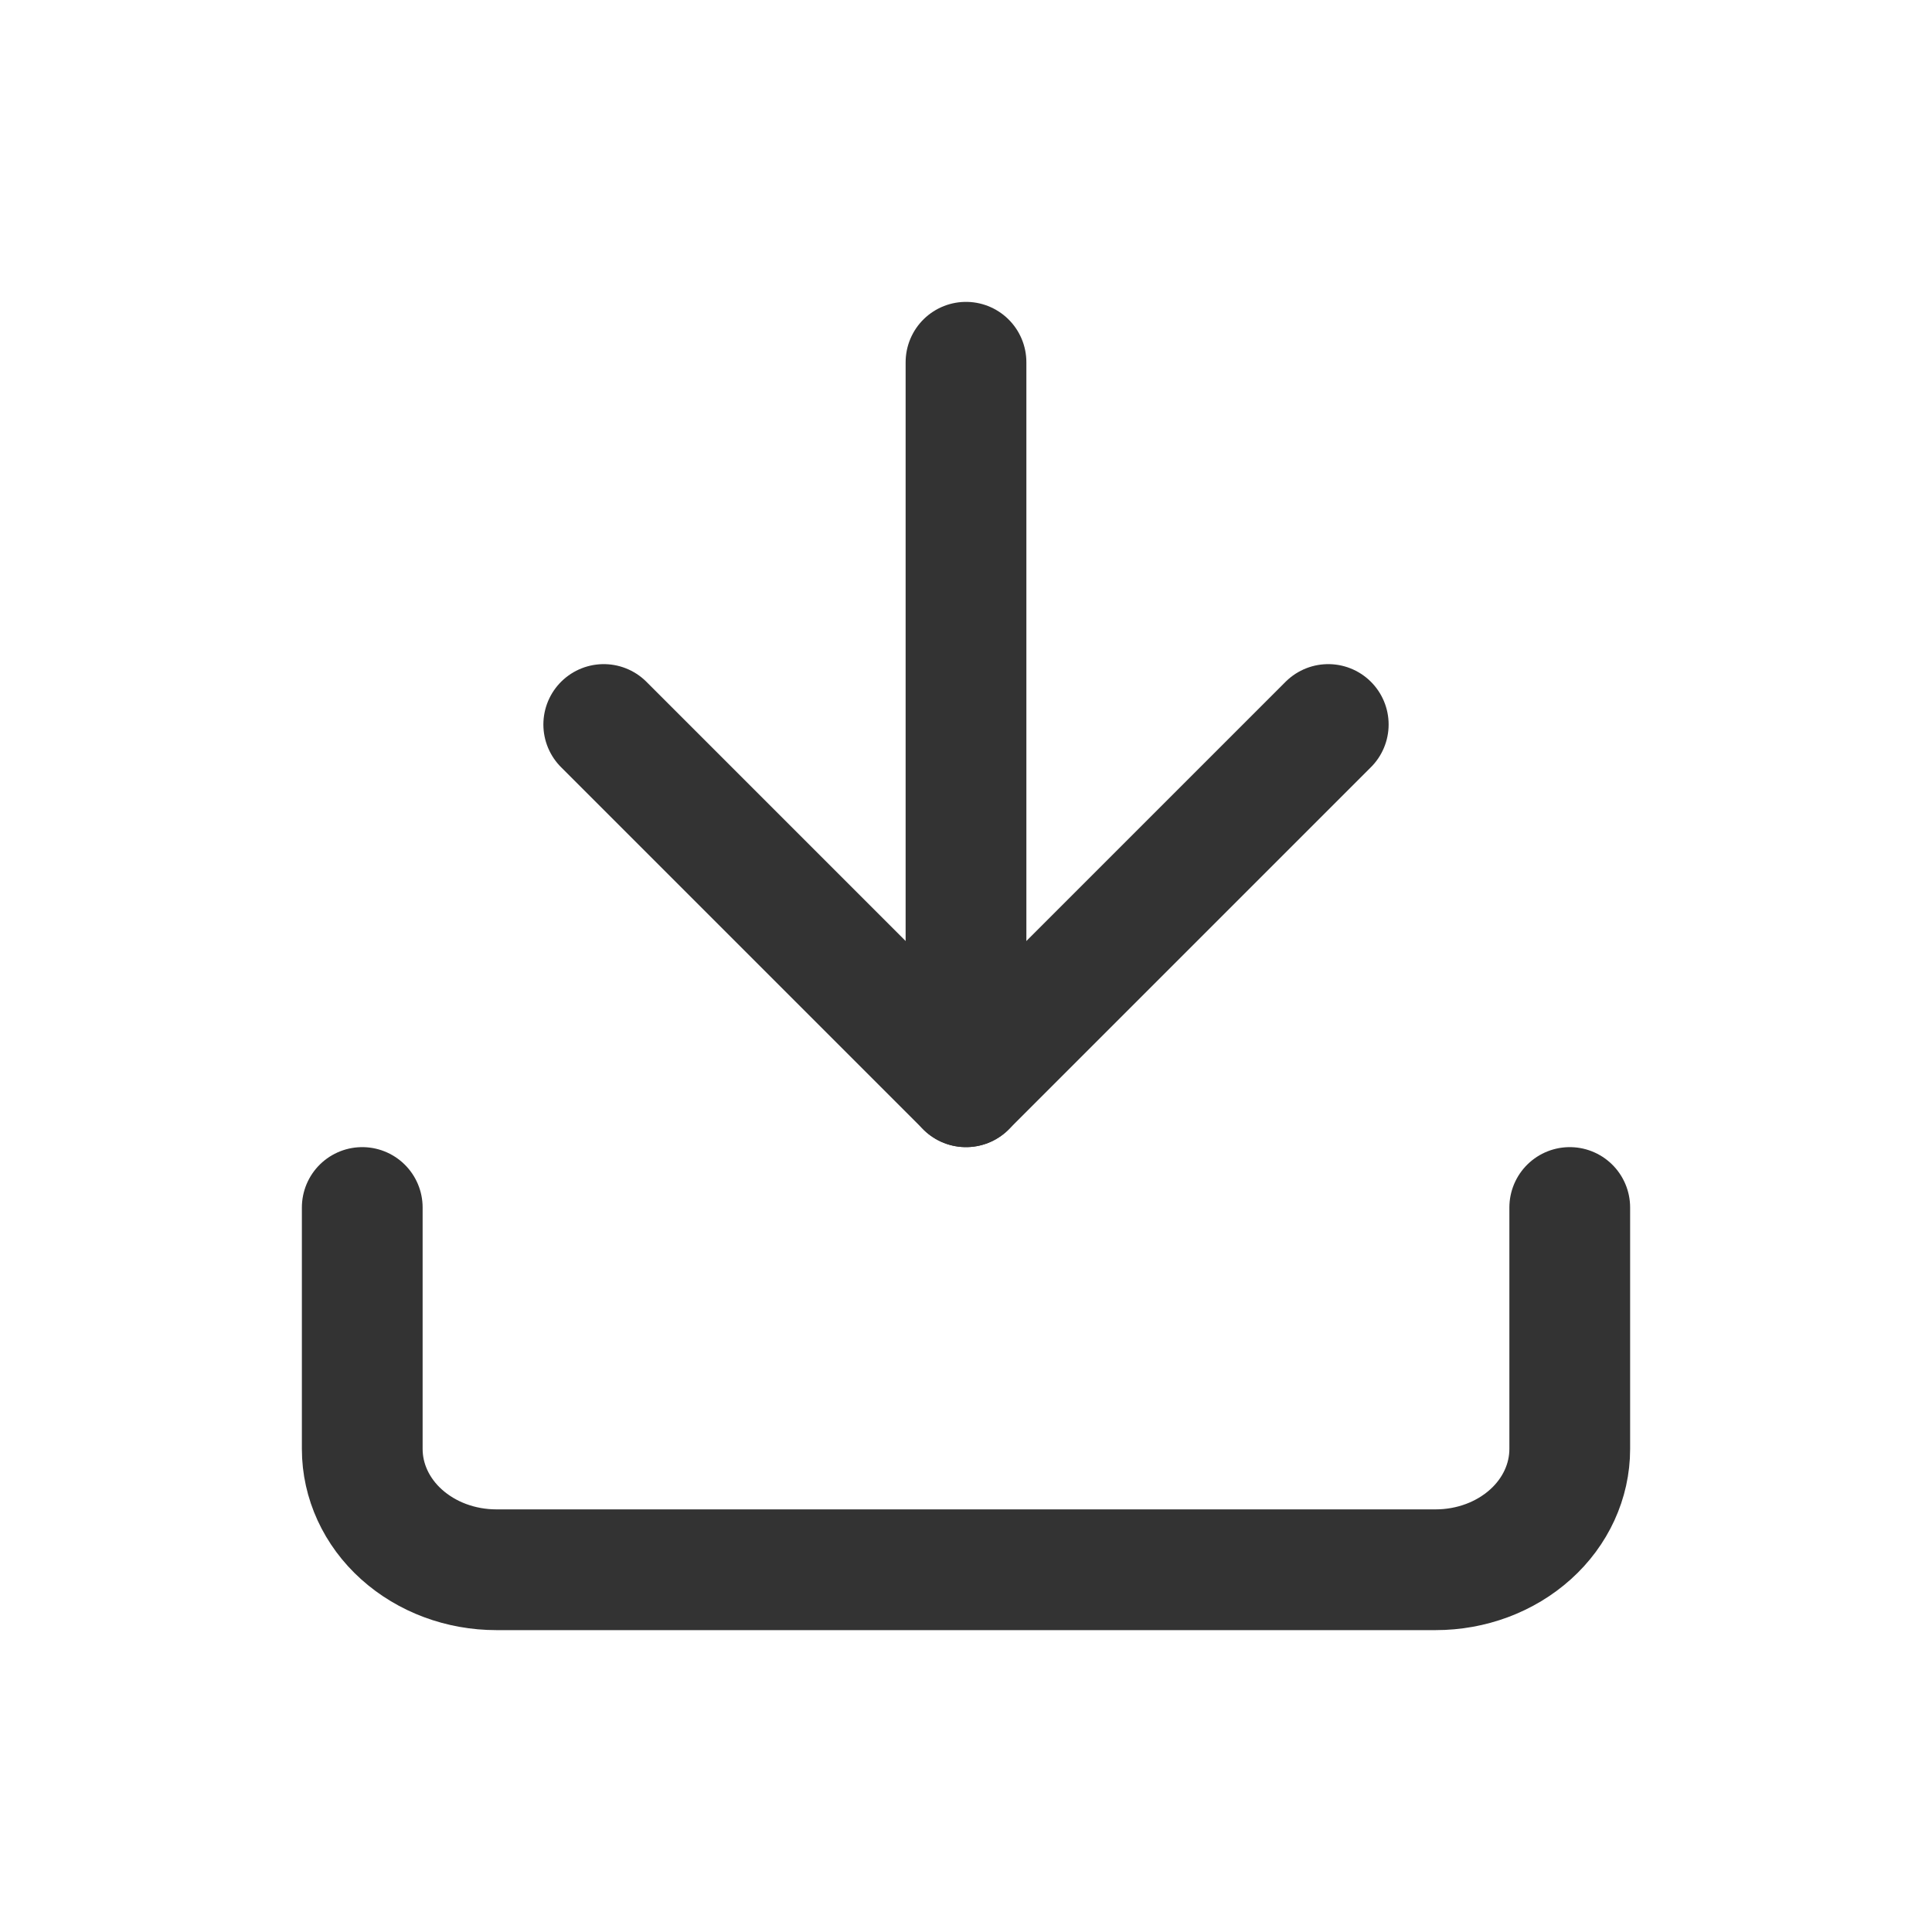
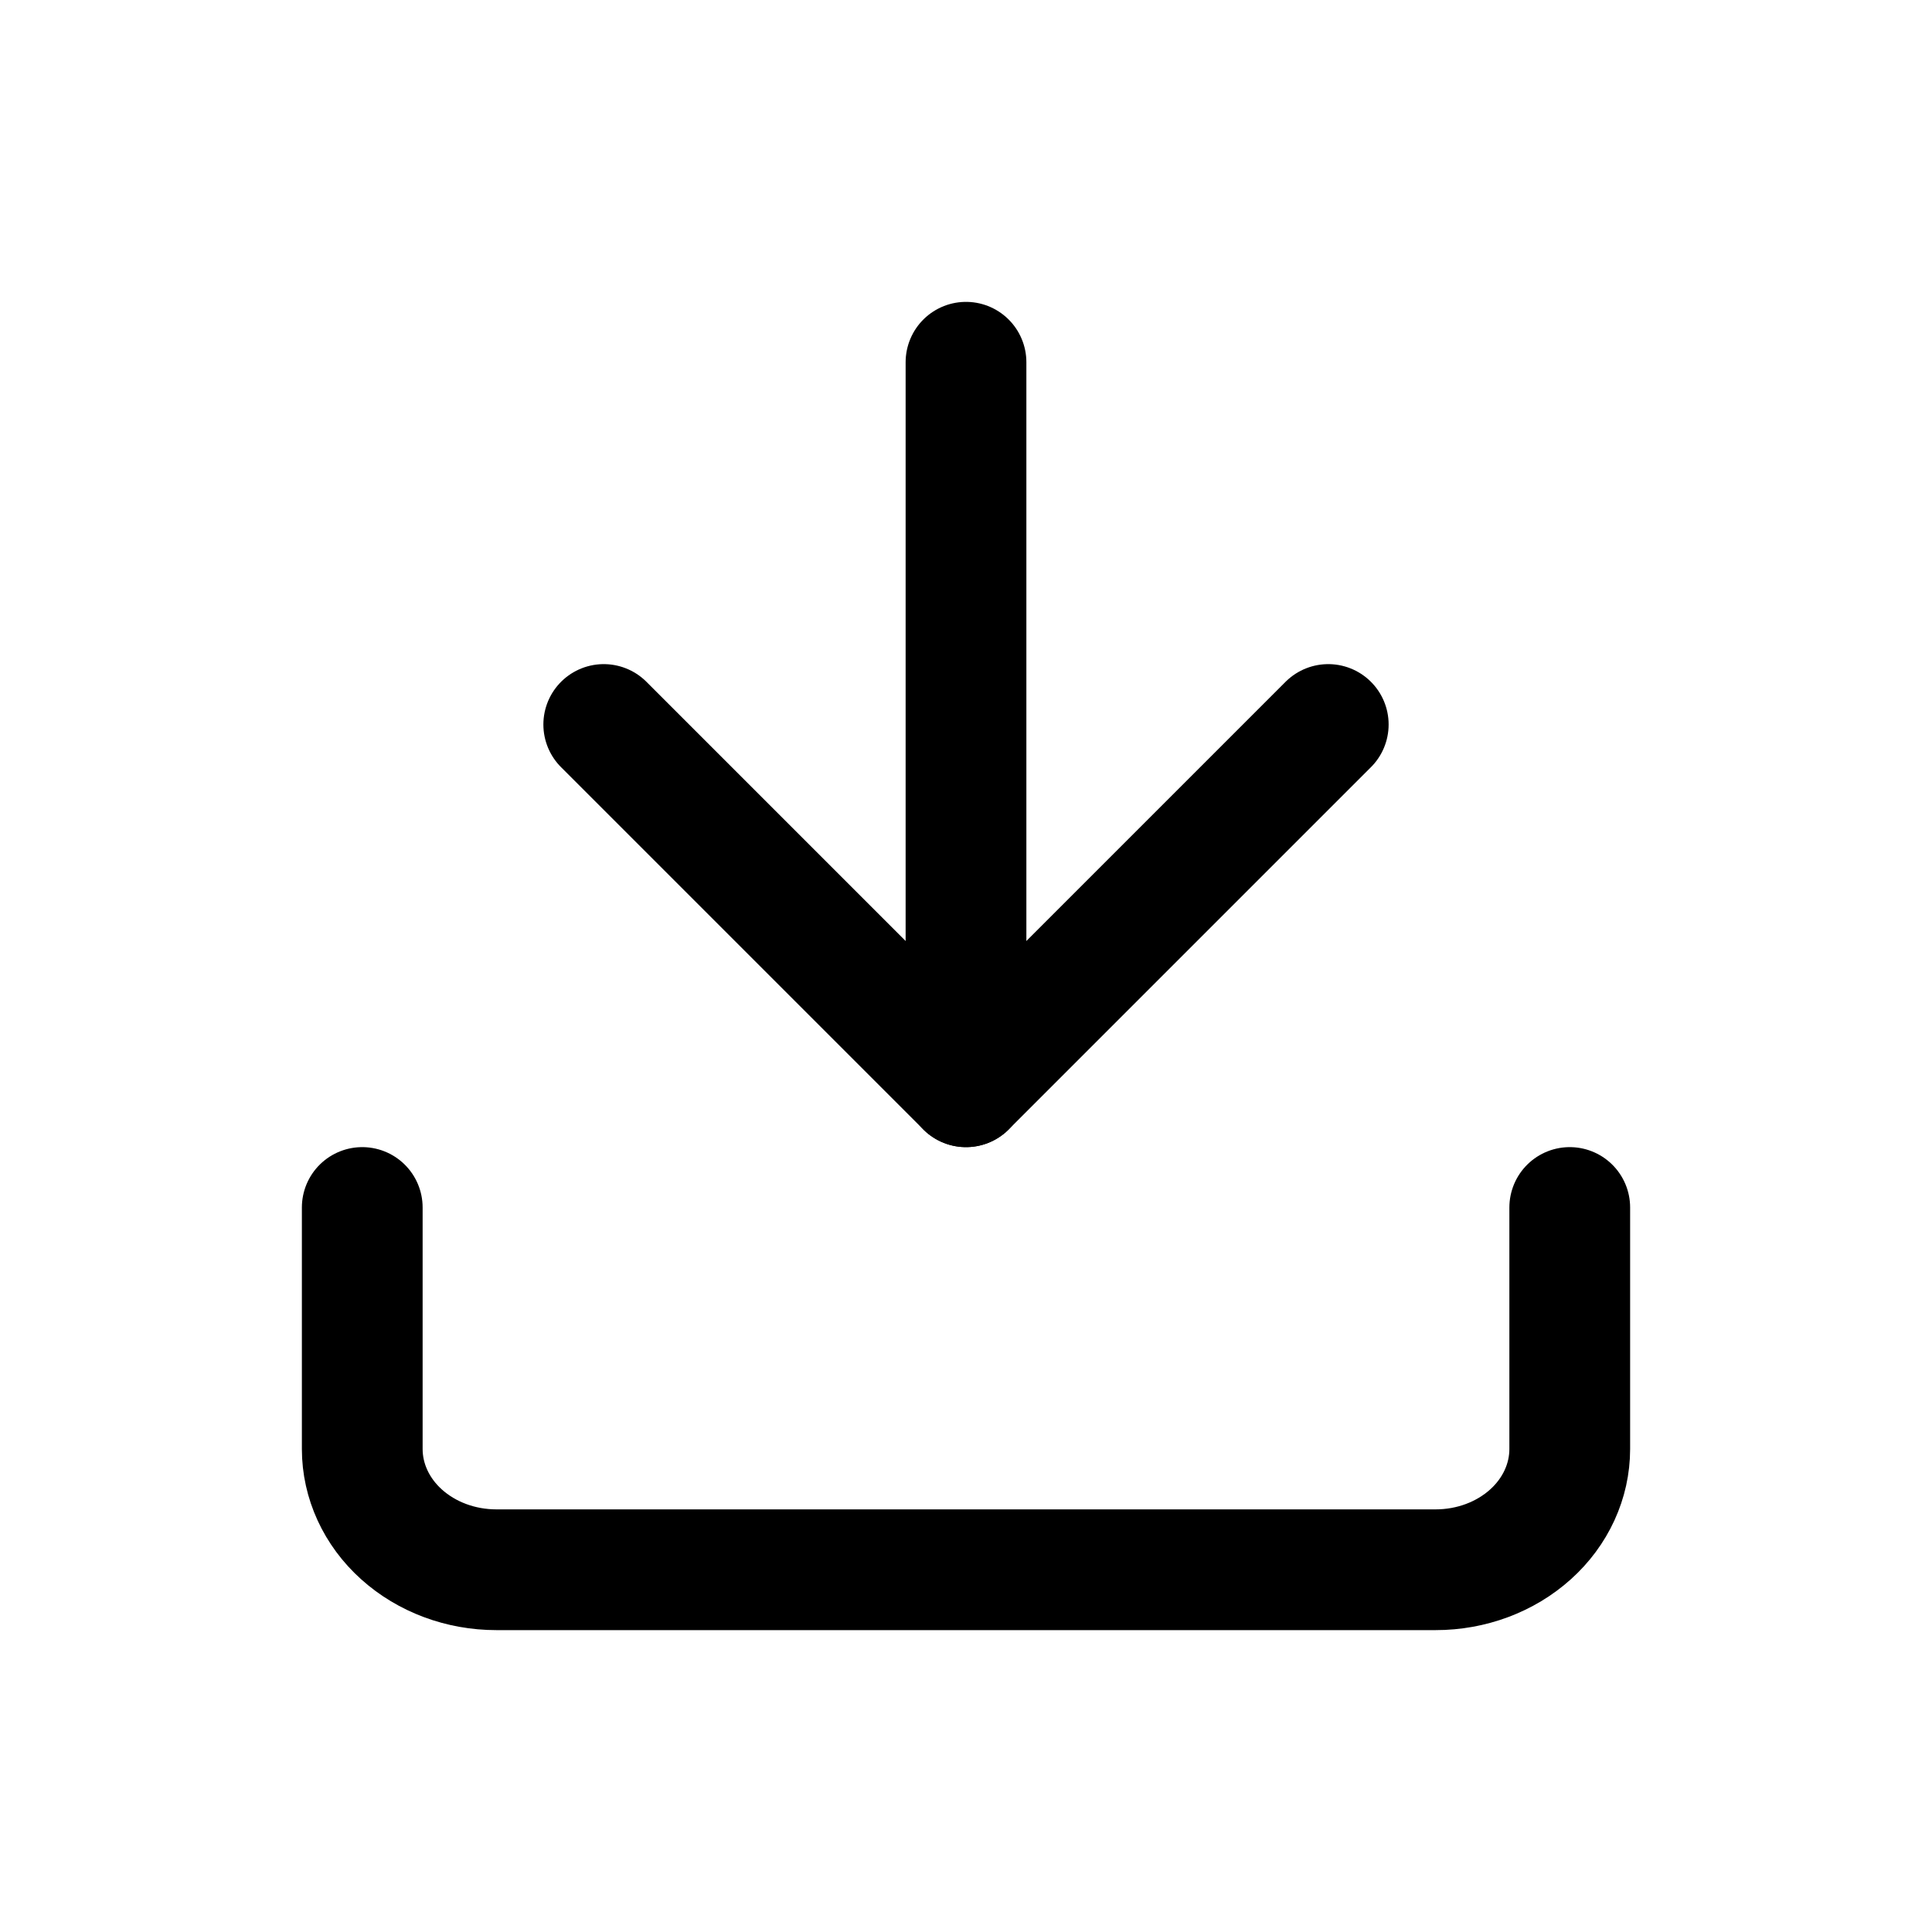
<svg xmlns="http://www.w3.org/2000/svg" width="16" height="16" viewBox="0 0 16 16" fill="none">
-   <path d="M13 10L13 12C13 12.265 12.883 12.52 12.675 12.707C12.466 12.895 12.184 13 11.889 13L4.111 13C3.816 13 3.534 12.895 3.325 12.707C3.117 12.52 3 12.265 3 12L3 10" stroke="#333333" stroke-linecap="round" stroke-linejoin="round" />
-   <path d="M5 6L8 9L11 6" stroke="#333333" stroke-linecap="round" stroke-linejoin="round" />
-   <path d="M8 3L8 9" stroke="#333333" stroke-linecap="round" stroke-linejoin="round" />
+   <path d="M13 10L13 12C13 12.265 12.883 12.52 12.675 12.707C12.466 12.895 12.184 13 11.889 13L4.111 13C3.816 13 3.534 12.895 3.325 12.707C3.117 12.52 3 12.265 3 12L3 10" stroke="currentColor" stroke-linecap="round" stroke-linejoin="round" />
+   <path d="M5 6L8 9L11 6" stroke="currentColor" stroke-linecap="round" stroke-linejoin="round" />
+   <path d="M8 3L8 9" stroke="currentColor" stroke-linecap="round" stroke-linejoin="round" />
</svg>
